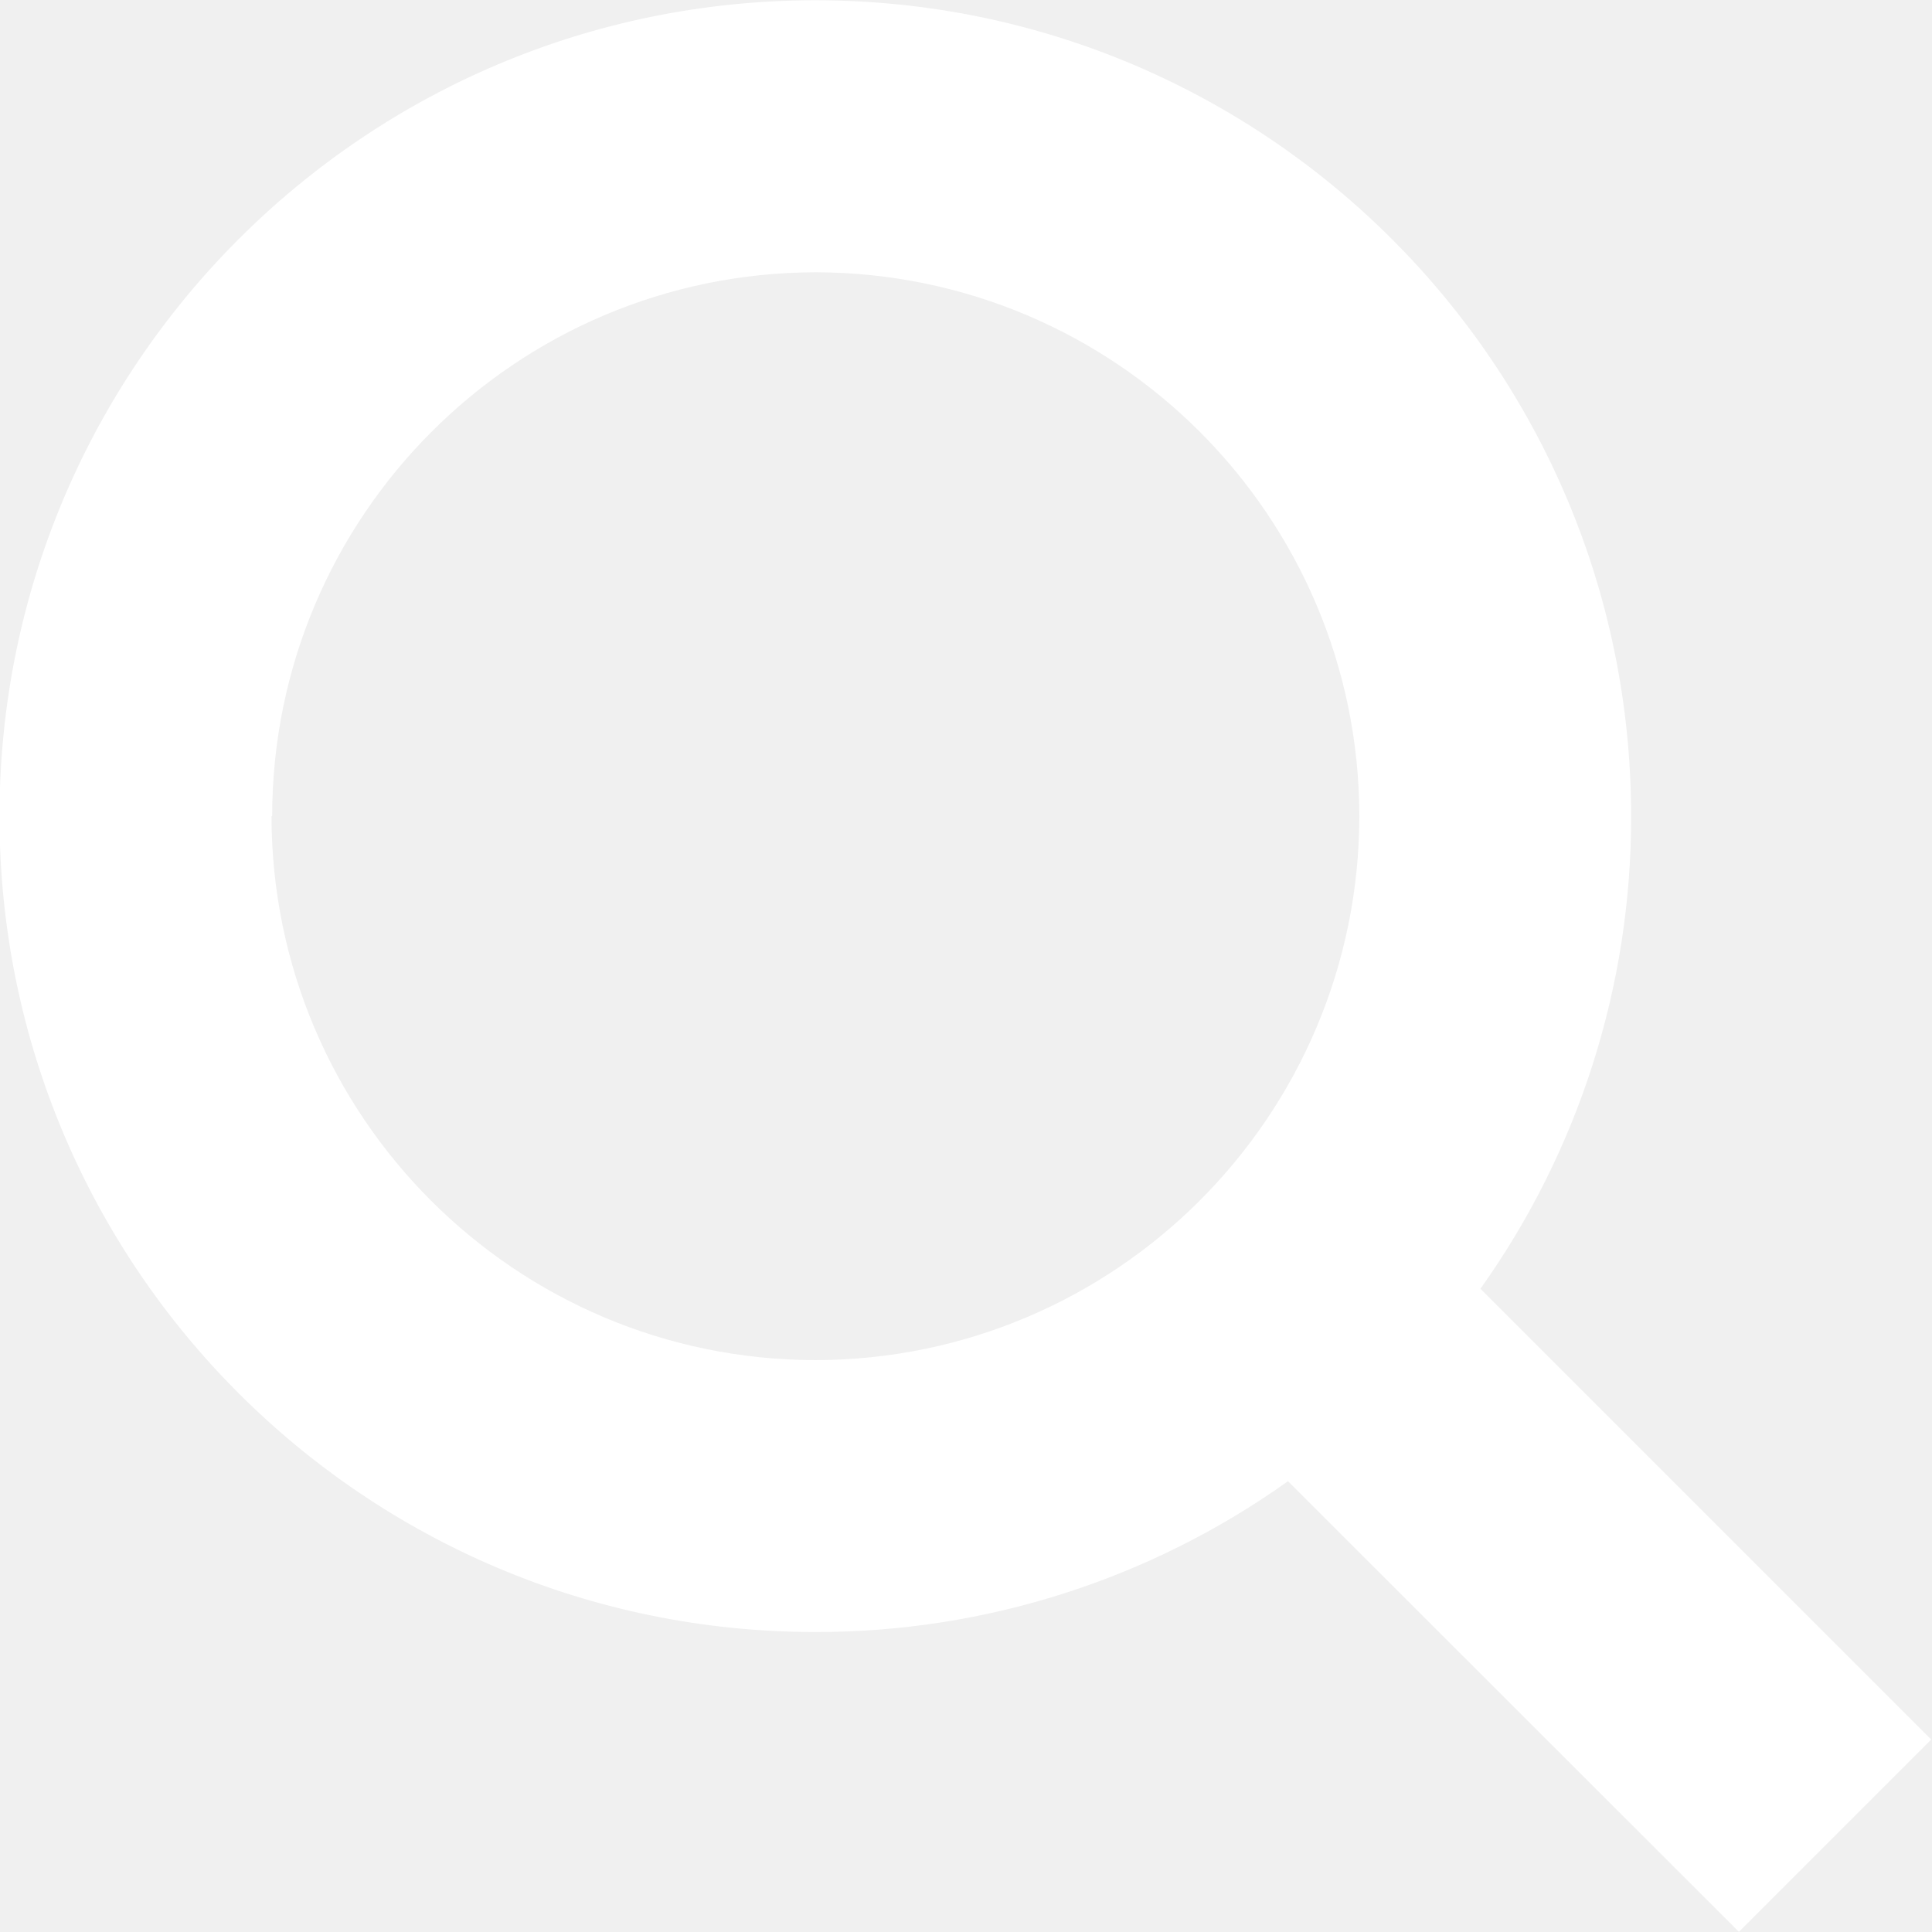
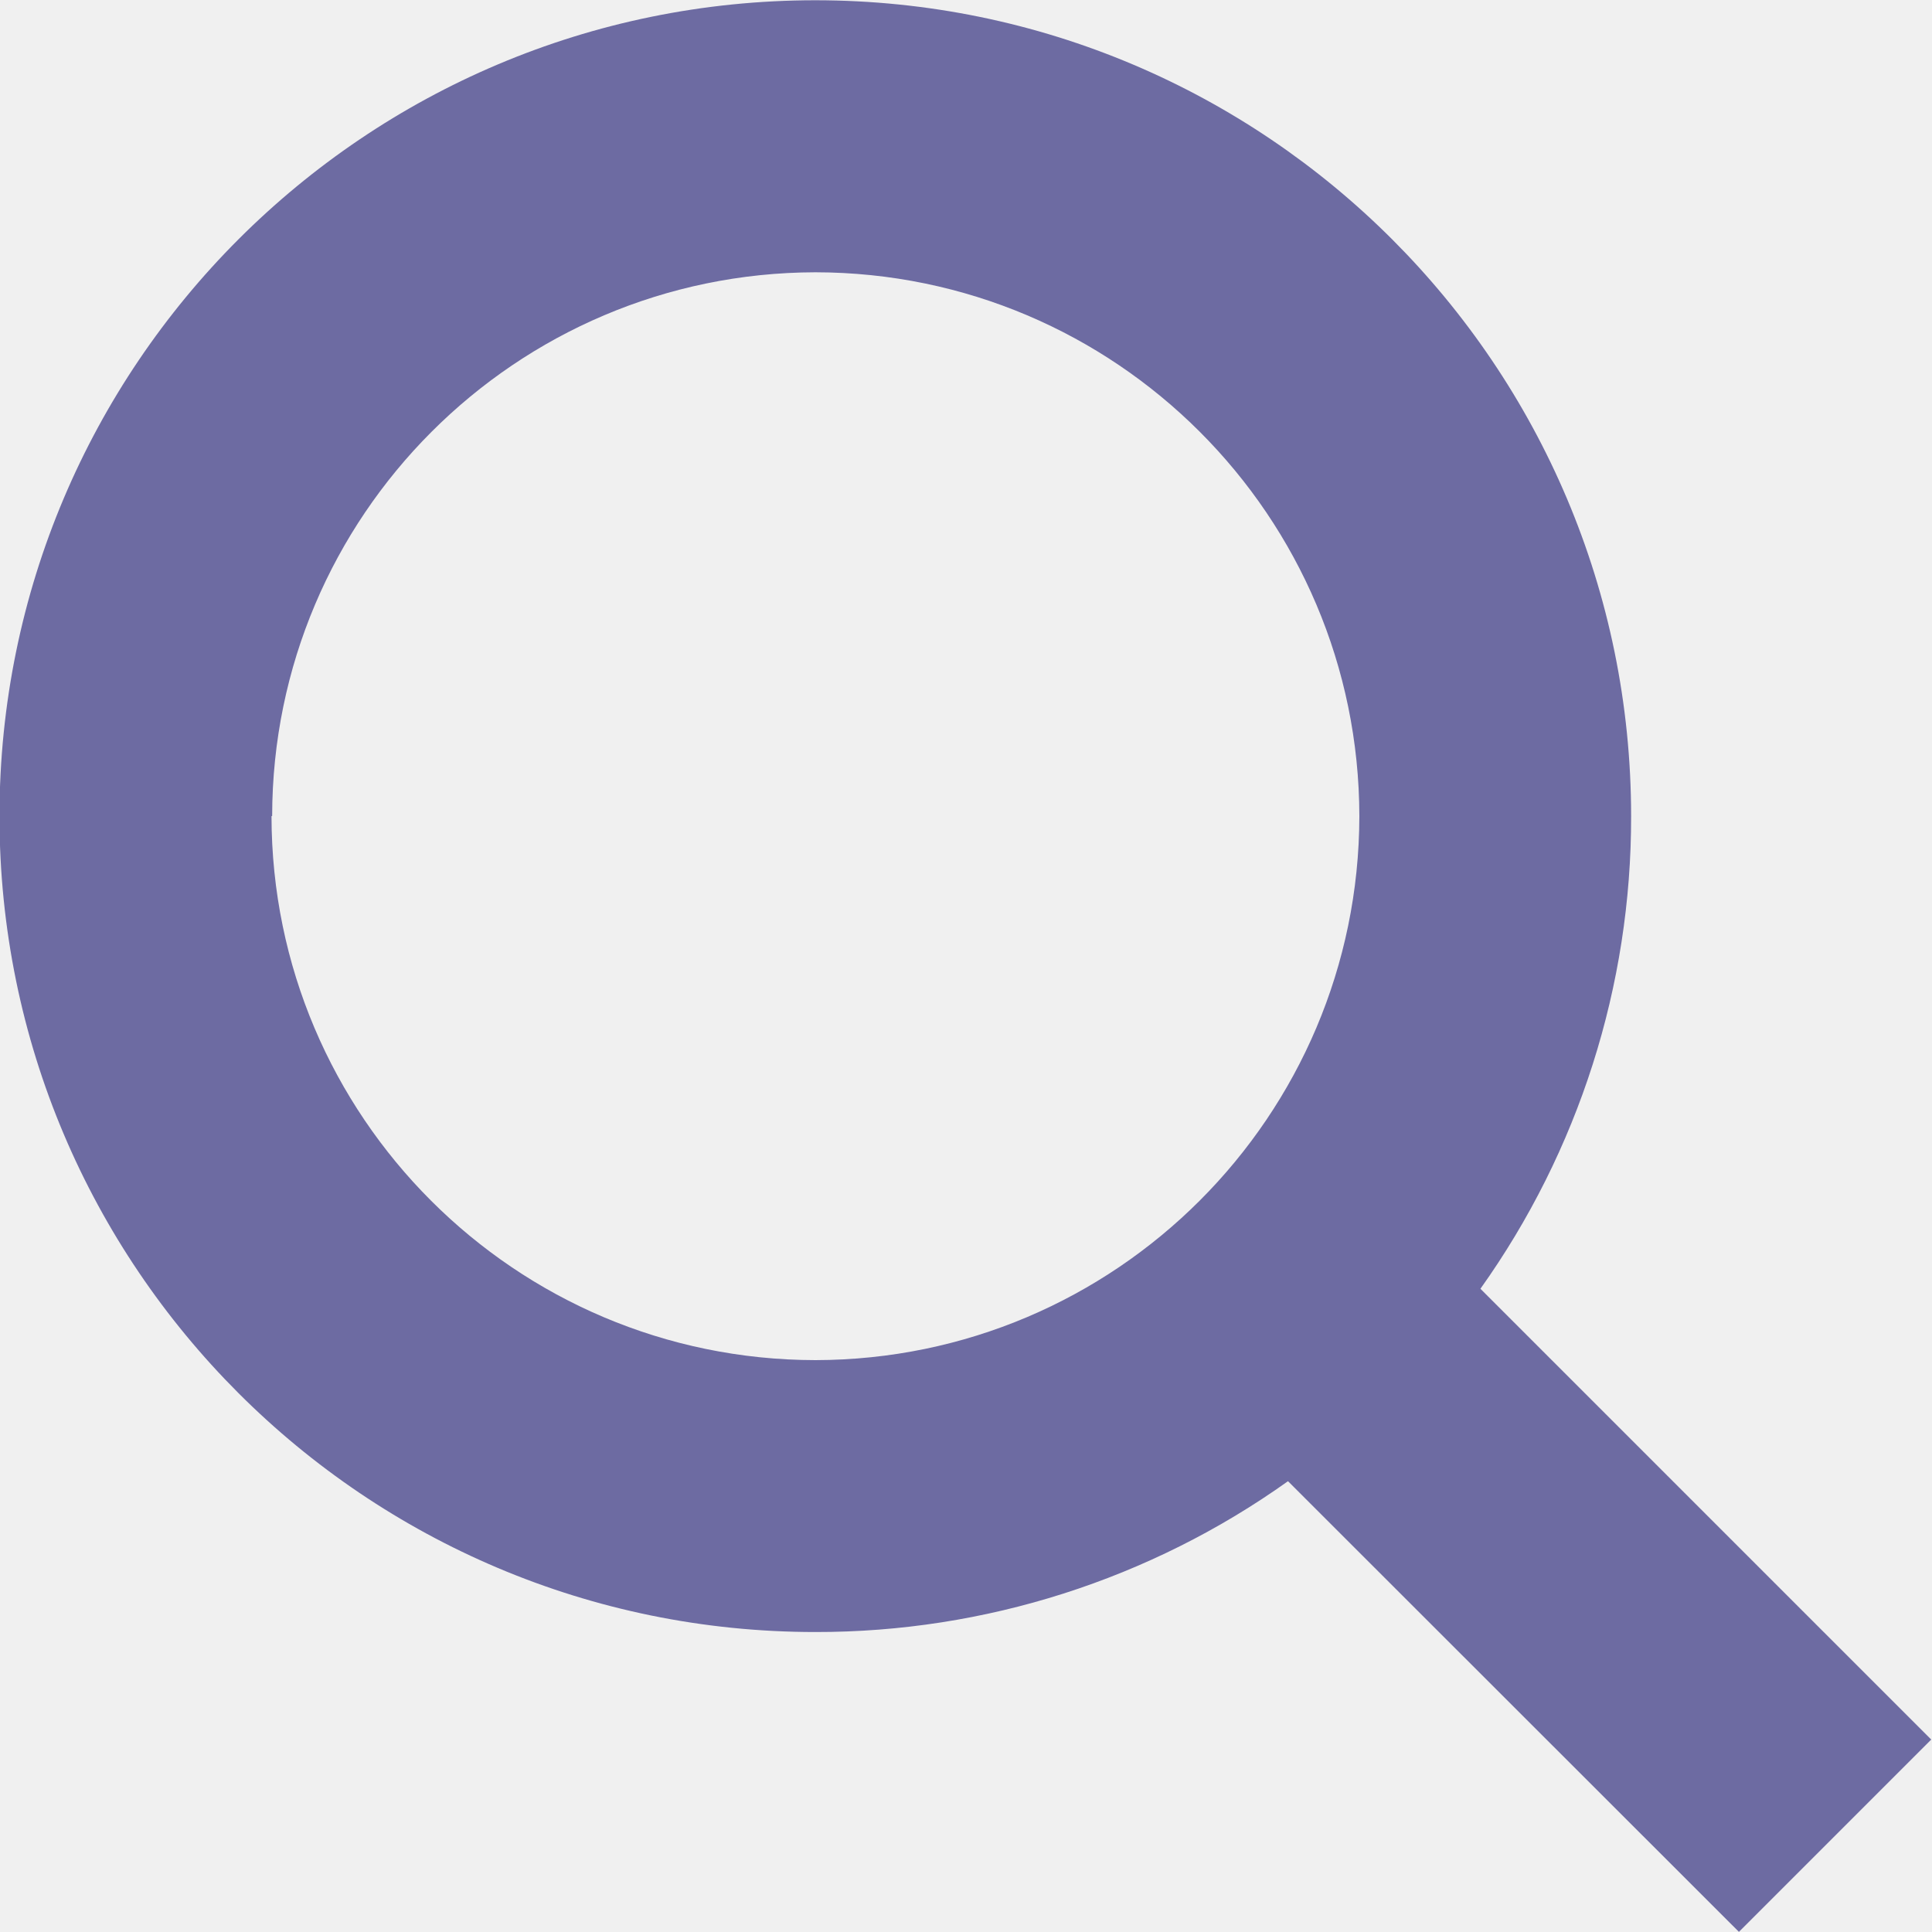
<svg xmlns="http://www.w3.org/2000/svg" width="15" height="15" viewBox="0 0 15 15">
-   <defs>
-     <style>.a{clip-path:url(#b);}.b{fill:#fff;}</style>
-     <clipPath id="b">
-       <rect width="15" height="15" />
-     </clipPath>
-   </defs>
-   <g id="a" class="a">
-     <path class="b" d="M-7627,1708.5a6.307,6.307,0,0,1-3.669,1.171,6.334,6.334,0,0,1-6.335-6.334,6.336,6.336,0,0,1,6.335-6.335,6.336,6.336,0,0,1,6.333,6.335,6.306,6.306,0,0,1-1.17,3.669l3.5,3.5-1.493,1.493Zm-7.892-5.163a4.228,4.228,0,0,0,4.223,4.223,4.23,4.23,0,0,0,4.223-4.223,4.229,4.229,0,0,0-4.223-4.223A4.227,4.227,0,0,0-7634.887,1703.335Z" transform="translate(7637 -1697)" />
-   </g>
+   <path fill="#6d6ba2" d="M-7627,1708.5a6.307,6.307,0,0,1-3.669,1.171,6.334,6.334,0,0,1-6.335-6.334,6.336,6.336,0,0,1,6.335-6.335,6.336,6.336,0,0,1,6.333,6.335,6.306,6.306,0,0,1-1.17,3.669l3.5,3.5-1.493,1.493Zm-7.892-5.163a4.228,4.228,0,0,0,4.223,4.223,4.23,4.23,0,0,0,4.223-4.223,4.229,4.229,0,0,0-4.223-4.223A4.227,4.227,0,0,0-7634.887,1703.335Z" transform="translate(7637 -1697)" />
</svg>
